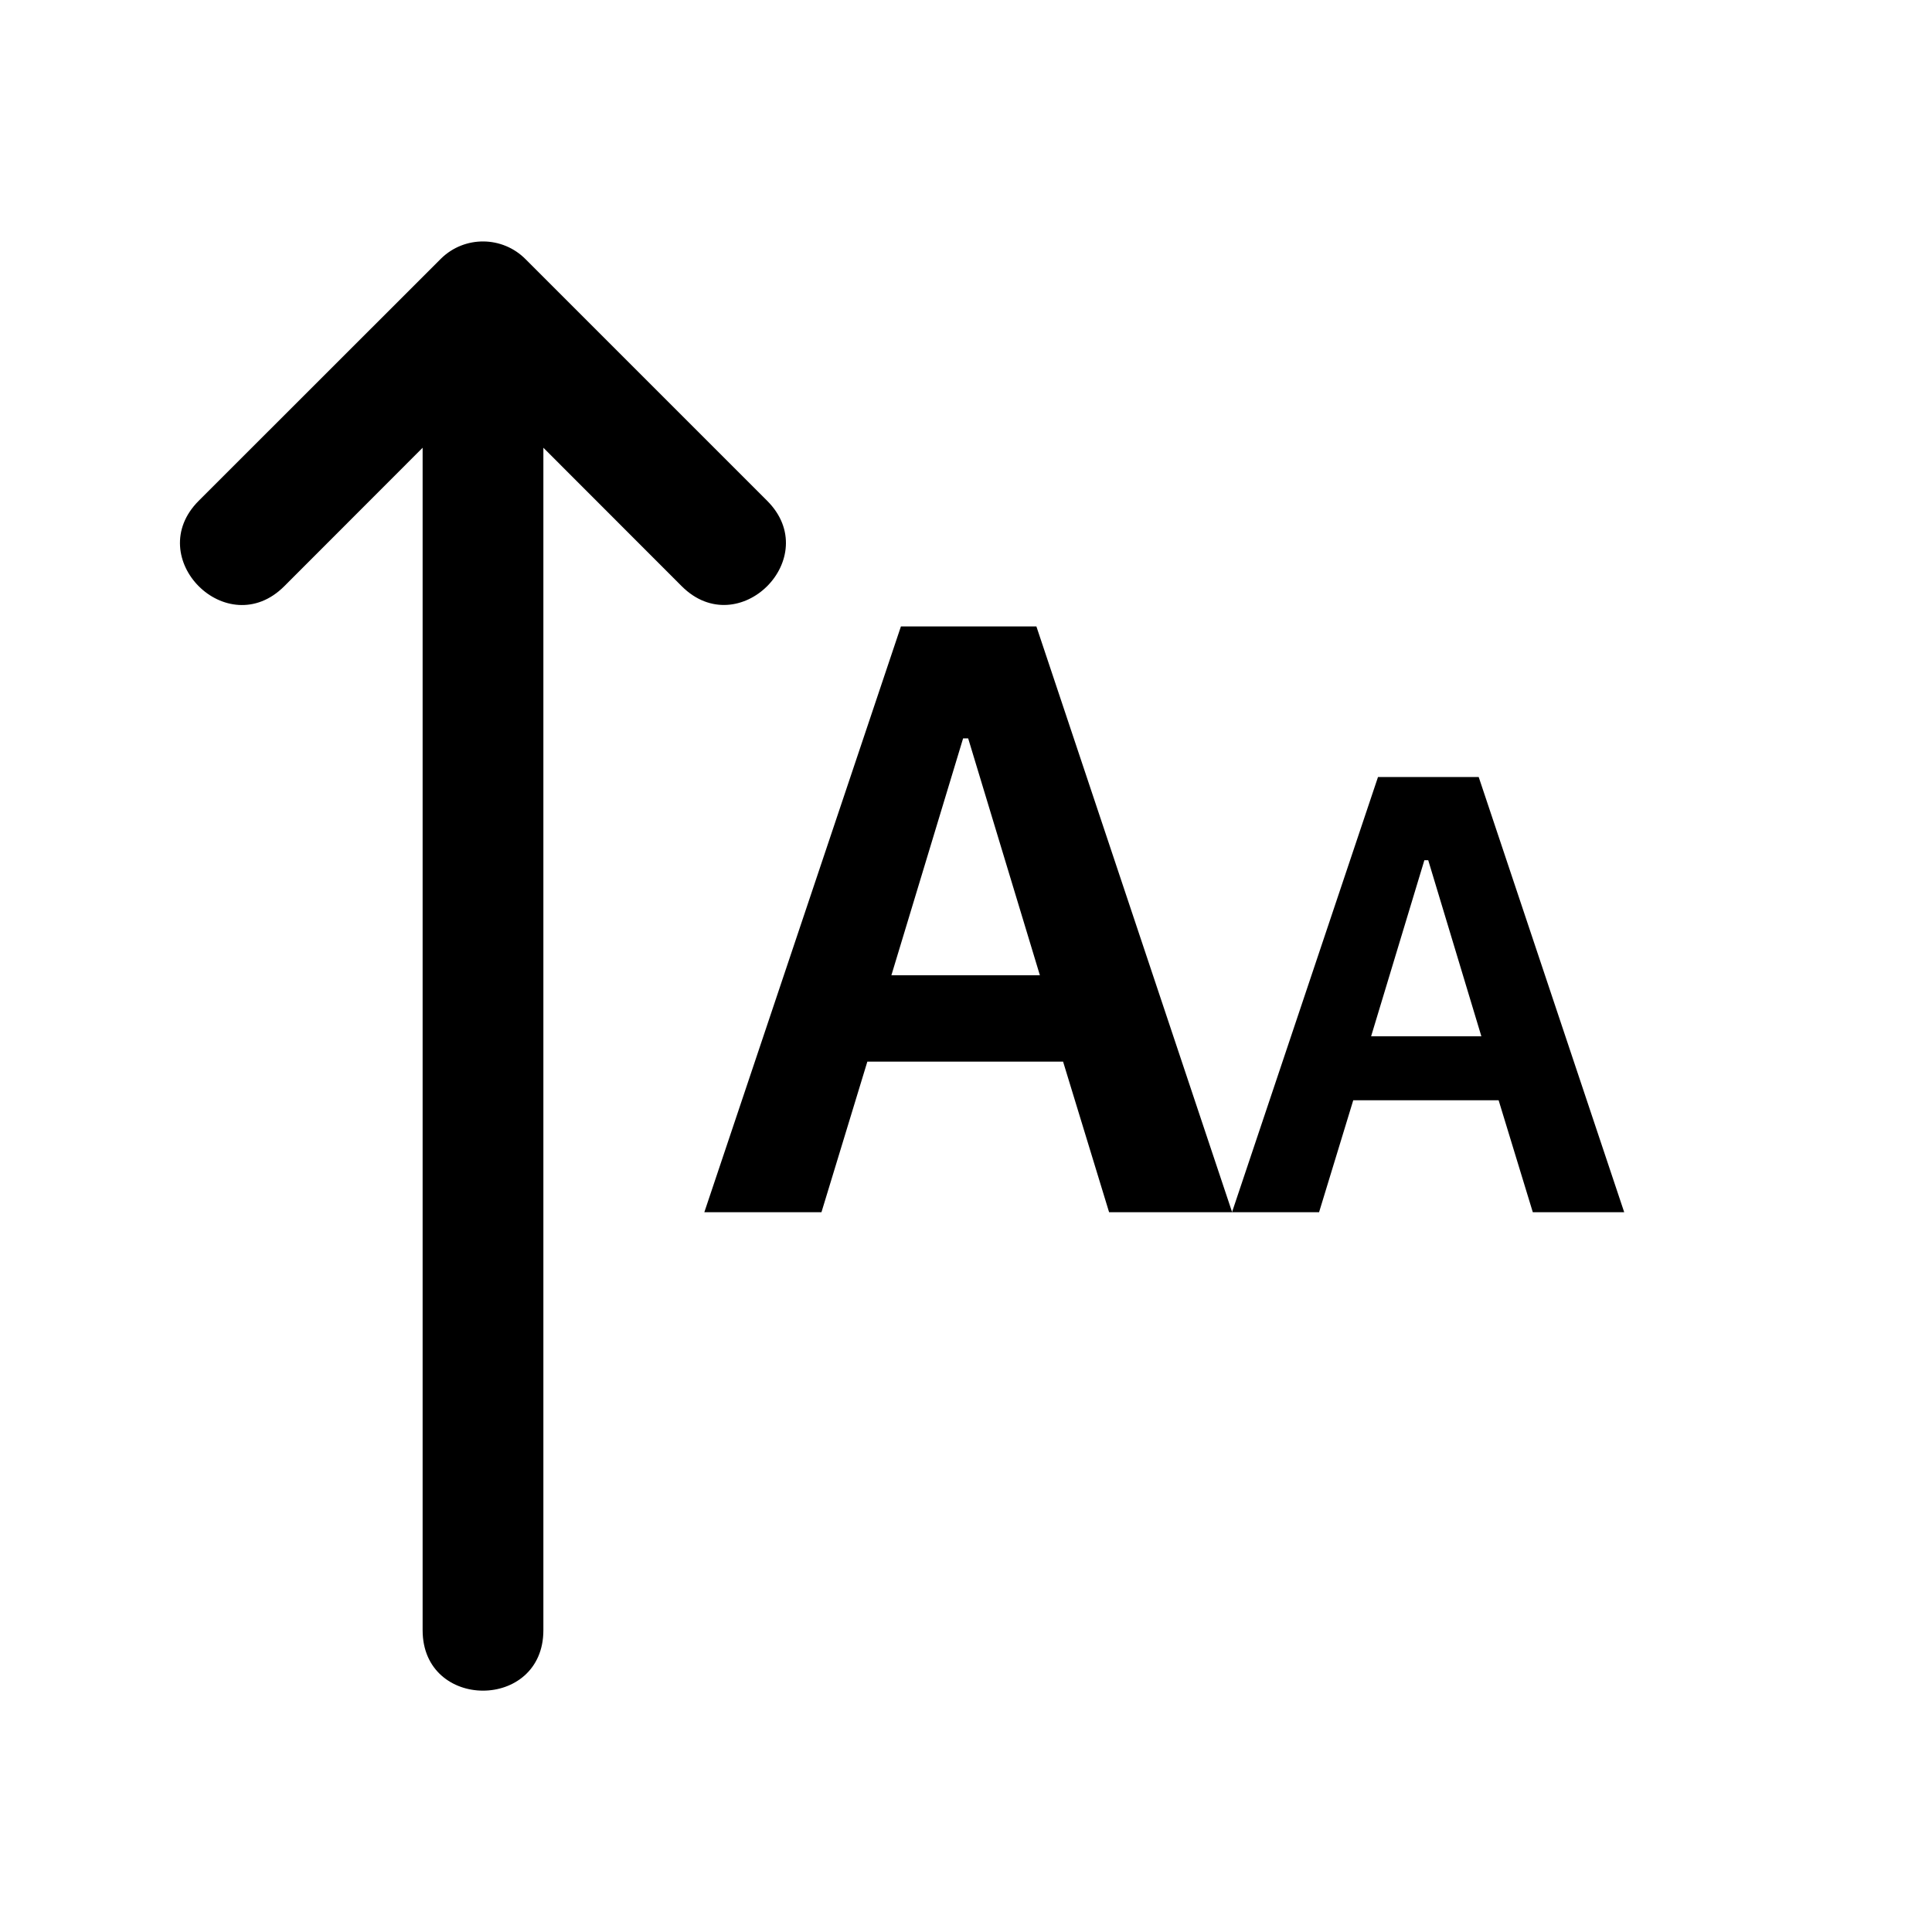
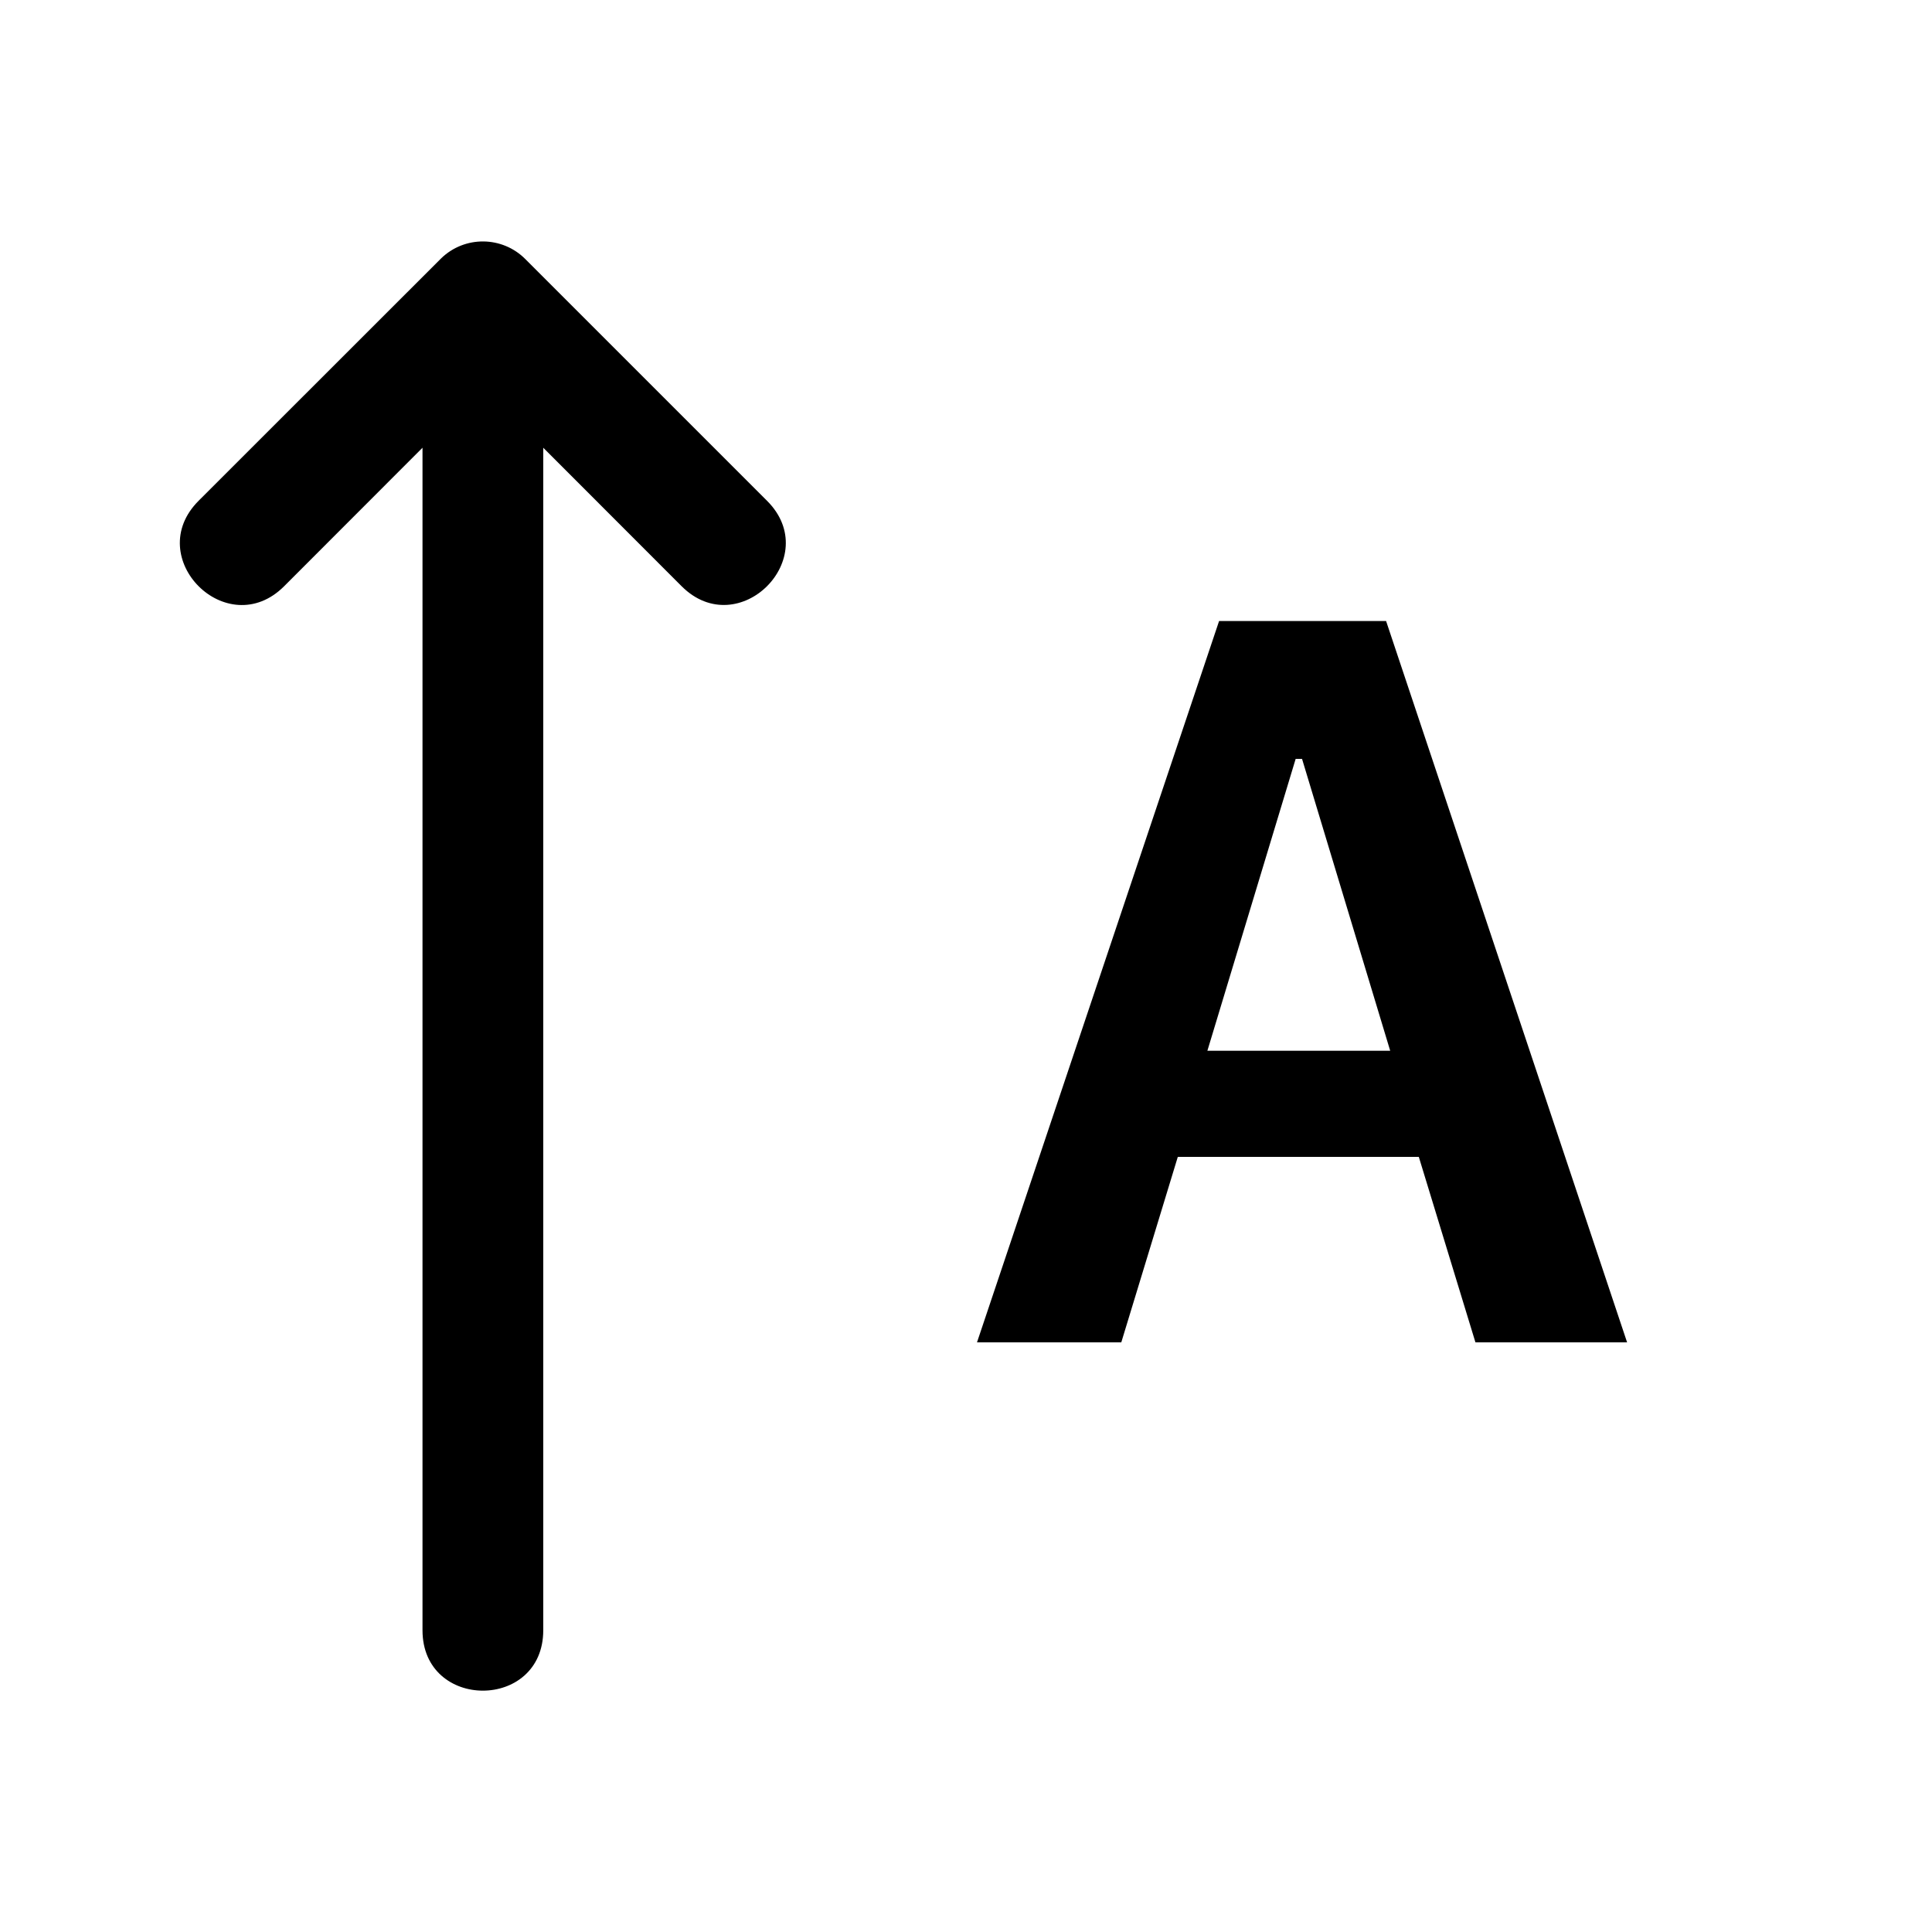
<svg xmlns="http://www.w3.org/2000/svg" width="16" height="16" fill="currentColor" class="bi bi-sort-alpha-down" viewBox="0 0 16 16" version="1.1" id="svg828">
  <defs id="defs832" />
-   <g id="g1646">
-     <path fill-rule="evenodd" d="M 7.183,8.792 6.803,10.039 H 5.833 L 7.461,5.188 H 8.583 L 10.204,10.039 H 9.185 L 8.804,8.792 Z M 8.612,8.077 8.018,6.115 H 7.976 L 7.382,8.077 Z" id="path914" style="stroke-width:0.91" />
-     <path d="m 4.5,13.501 c 0,0.667 -1,0.667 -1,0 V 3.708 l -1.146,1.147 c -0.472,0.472 -1.18,-0.236 -0.708,-0.708 l 2,-1.999 0.007,-0.007 c 0.195,-0.191 0.508,-0.188 0.7,0.006 l 2,2 c 0.472,0.471 -0.235,1.179 -0.707,0.708 l -1.146,-1.147 z" id="path916" />
-     <path fill-rule="evenodd" d="M 11.207,9.112 10.924,10.039 h -0.721 l 1.209,-3.604 h 0.834 L 13.451,10.039 H 12.694 L 12.411,9.112 Z M 12.268,8.582 11.828,7.124 h -0.032 l -0.441,1.458 z" id="path1450" style="stroke-width:0.676" />
+   <g id="g1013">
+     <path fill-rule="evenodd" d="M 9.754,9.581 9.286,11.117 H 8.091 L 10.096,5.143 h 1.383 l 1.996,5.974 H 12.219 L 11.75,9.581 Z M 11.513,8.702 10.783,6.285 h -0.053 L 9.999,8.702 Z" id="path914" style="stroke-width:1.12" />
+     <path d="m 4.499,13.501 c 0,0.667 -1,0.667 -1,0 V 3.708 l -1.146,1.147 c -0.472,0.472 -1.18,-0.236 -0.708,-0.708 l 2,-1.999 0.007,-0.007 c 0.195,-0.191 0.508,-0.188 0.7,0.006 l 2,2 c 0.472,0.471 -0.235,1.179 -0.707,0.708 l -1.146,-1.147 z" id="path916" />
  </g>
</svg>
